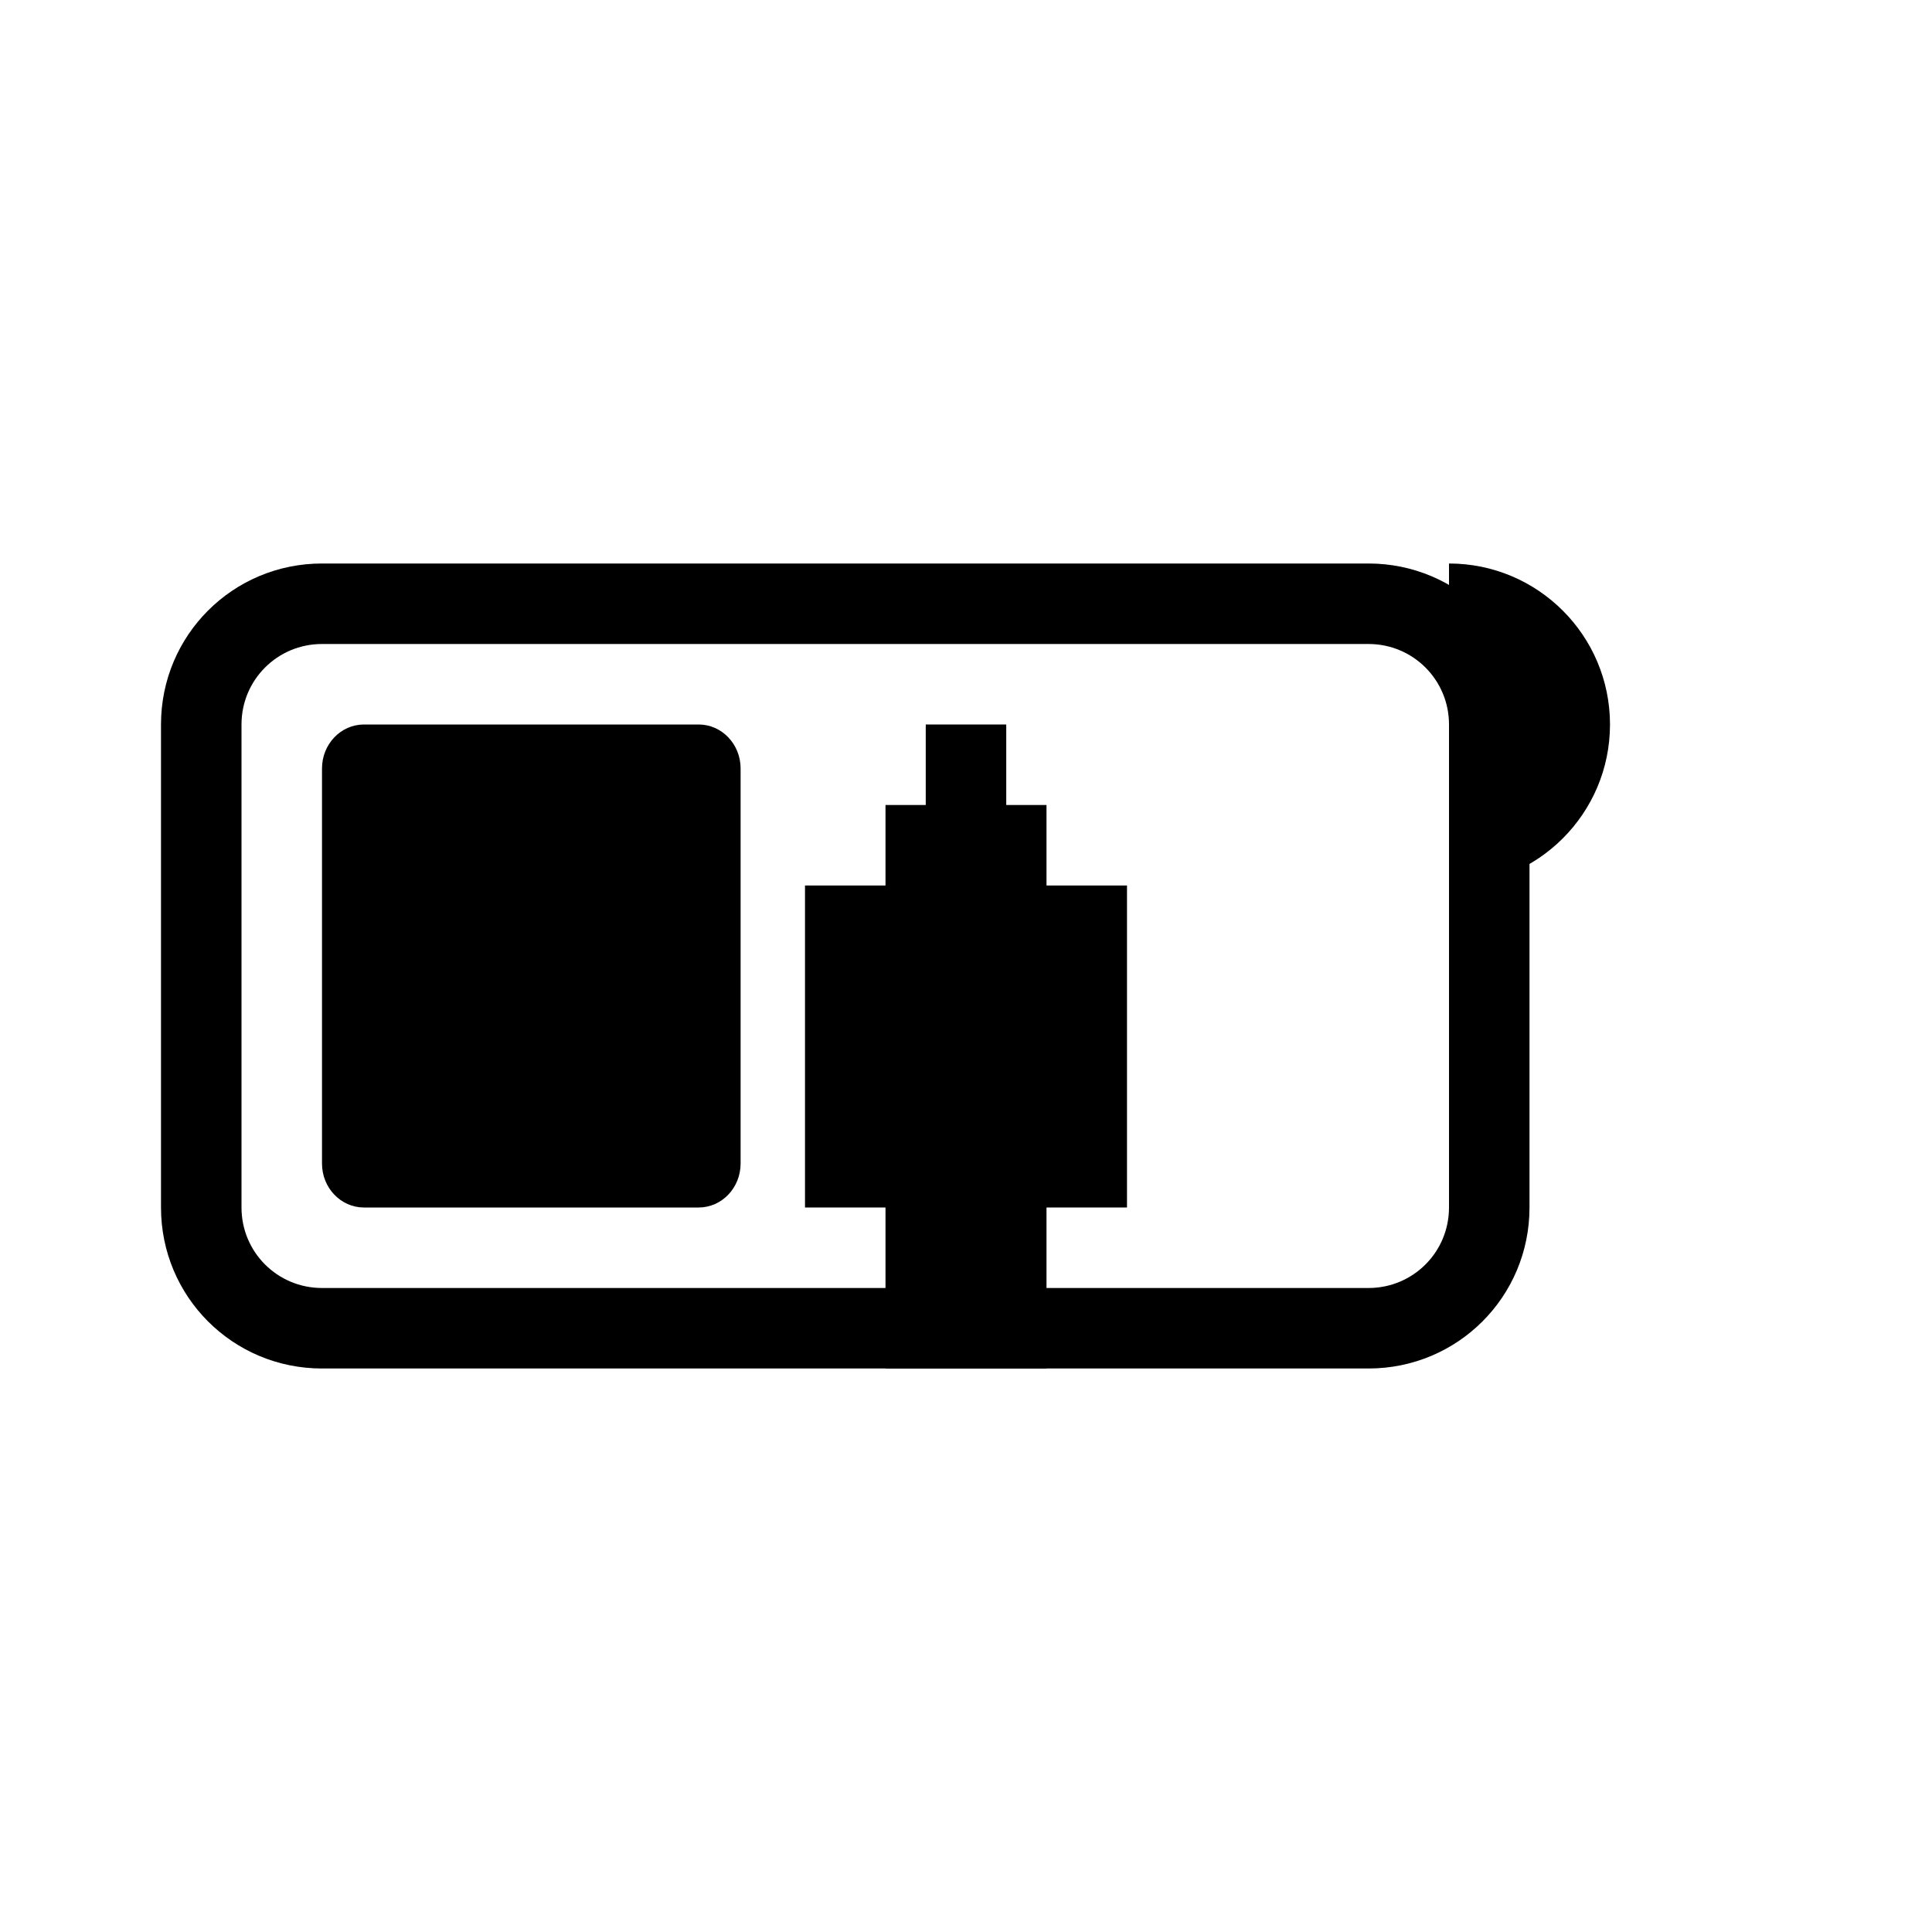
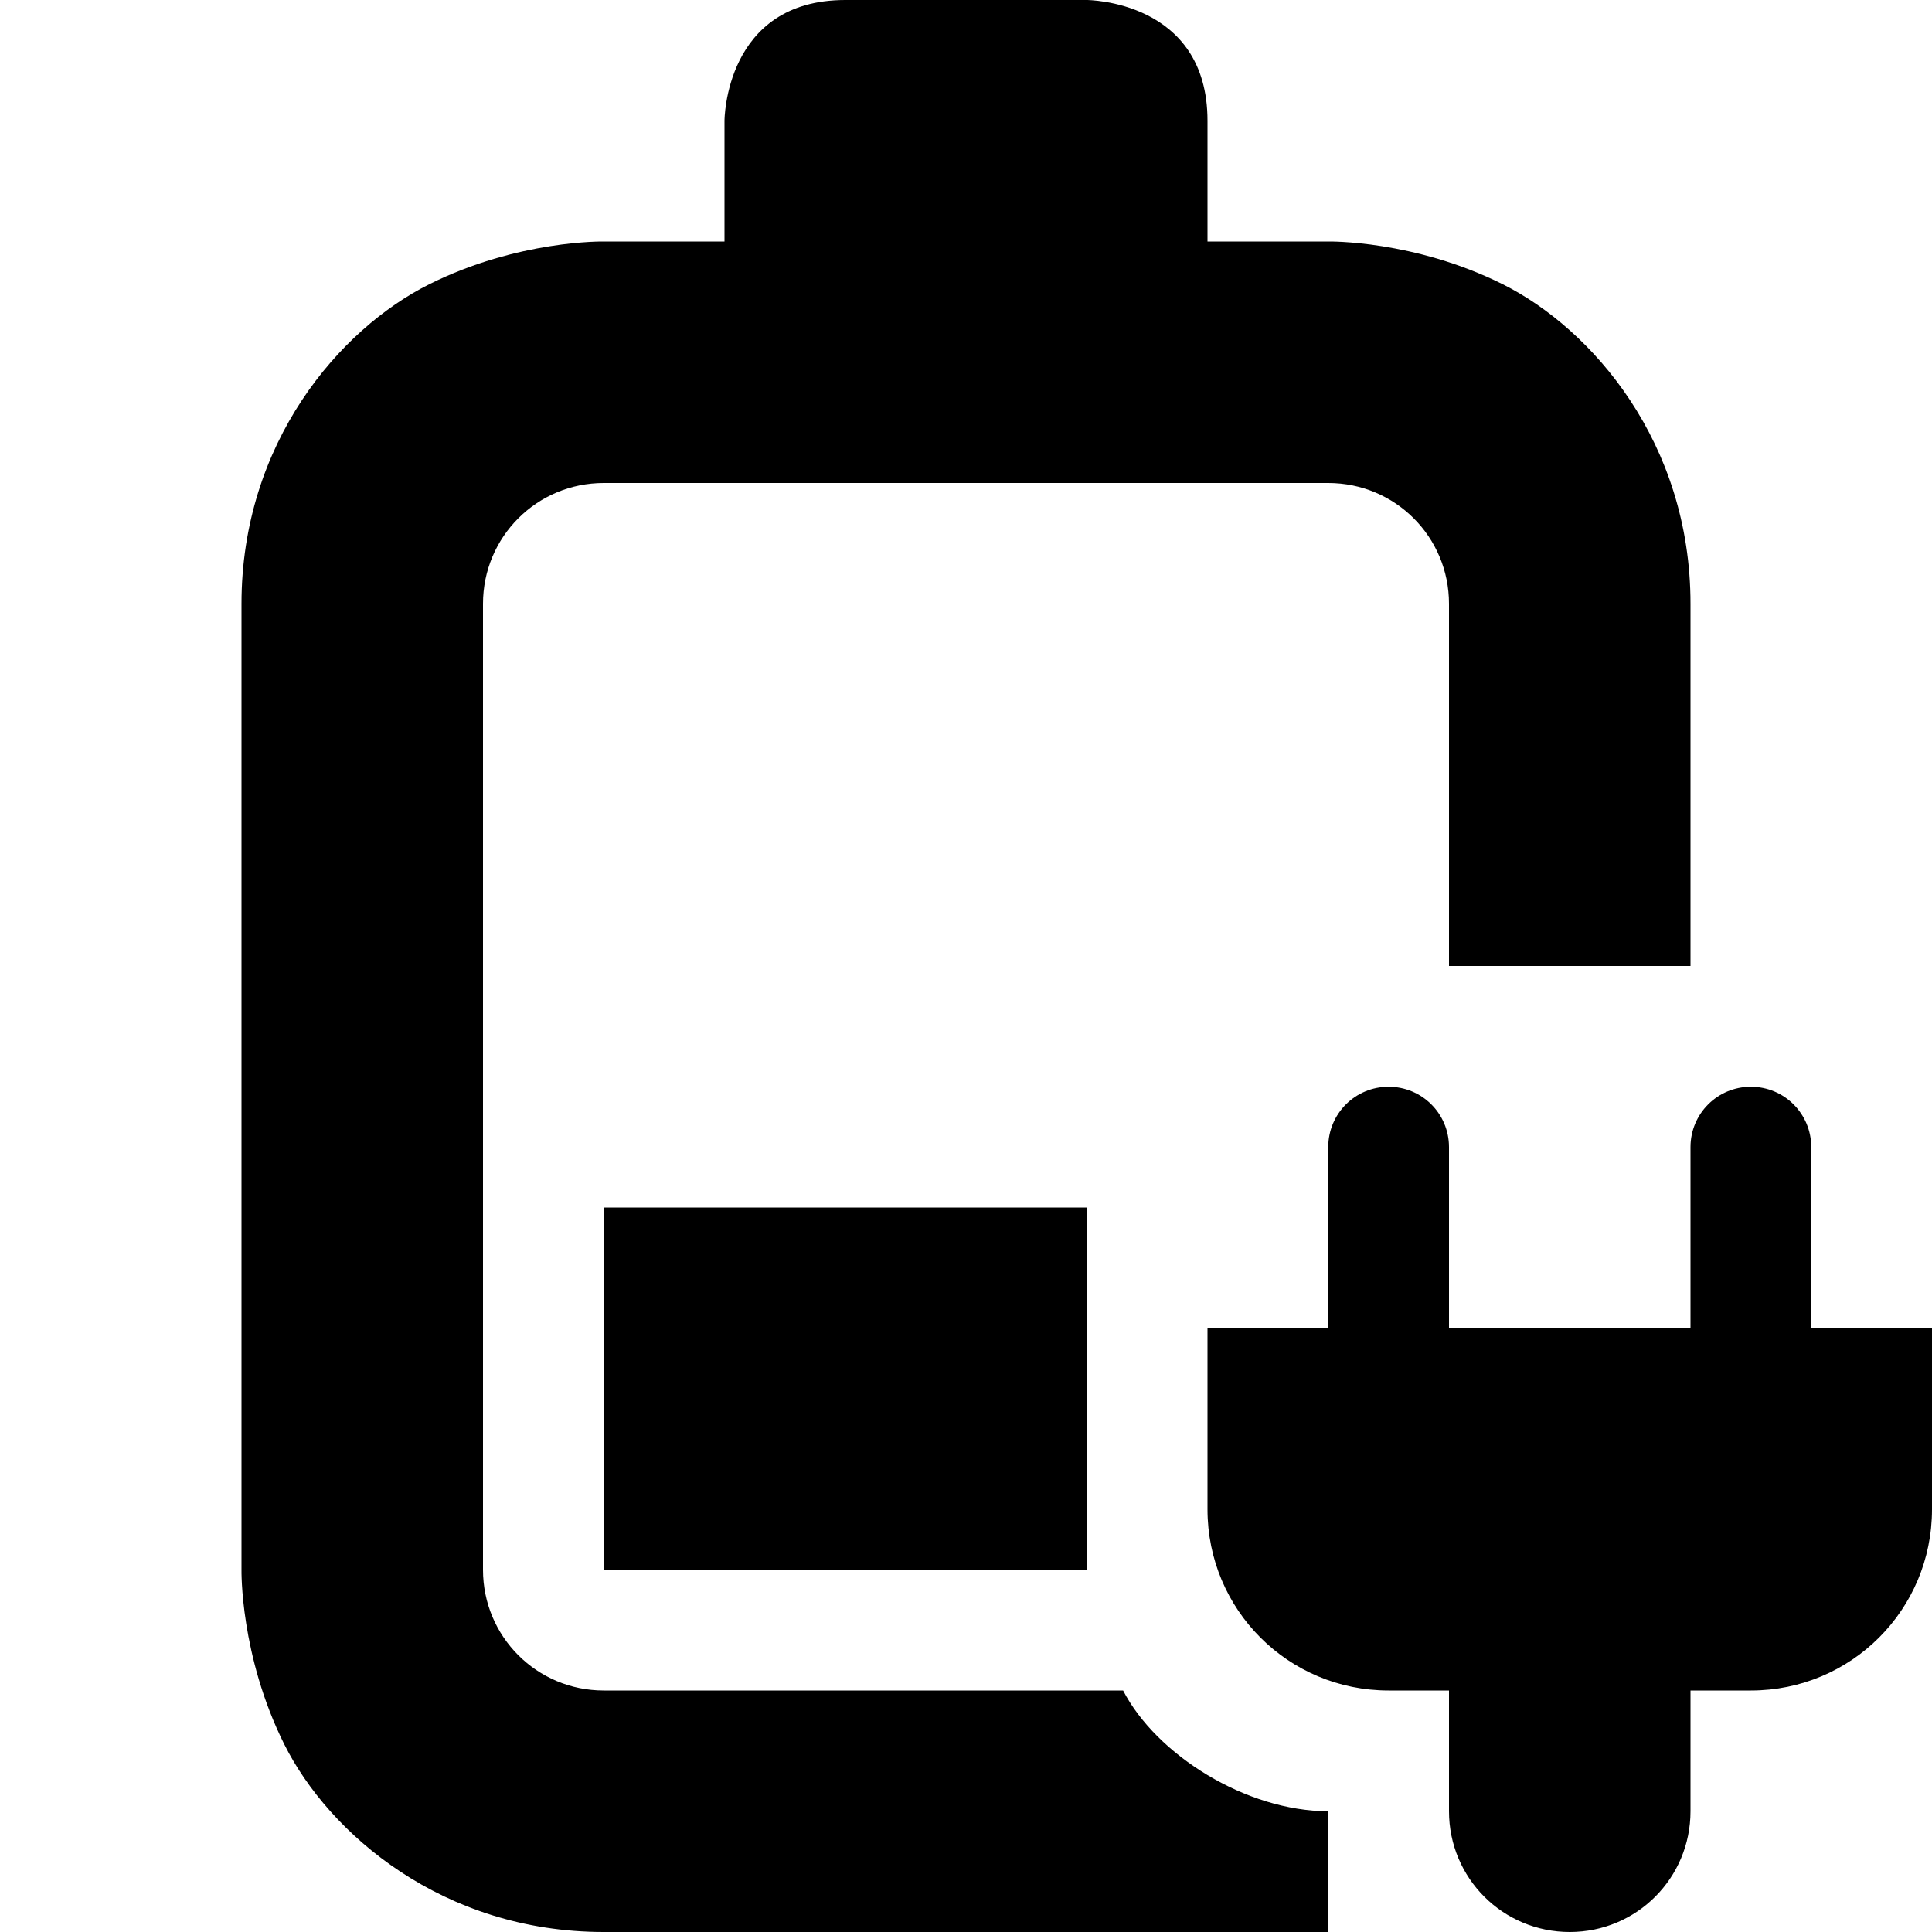
- <svg xmlns="http://www.w3.org/2000/svg" width="24" height="24" version="1.1">
-   <g transform="translate(2,4)" fill="currentColor">
-     <path d="m2 3c-1.108 0-2 0.892-2 2v6c0 1.108 0.892 2 2 2h13c1.108 0 2-0.892 2-2v-6c0-1.108-0.892-2-2-2zm0 1h13c0.554 0 1 0.446 1 1v6c0 0.554-0.446 1-1 1h-13c-0.554 0-1-0.446-1-1v-6c0-0.554 0.446-1 1-1z" style="paint-order:stroke fill markers" />
-     <rect x="2" y="5" width="5.2" height="6" rx=".521" ry=".546" style="paint-order:stroke fill markers" />
-     <path d="m16 3v4a2 2 0 0 0 2-2 2 2 0 0 0-2-2z" style="paint-order:stroke fill markers" />
-     <path d="M11 6v1h1v4h-1v2H9v-2H8v-4h1V6h2zM9.5 5v1h1V5h-1z" />
+ <svg xmlns="http://www.w3.org/2000/svg" version="1.1" width="16" height="16" id="svg7384" viewBox="0 0 16 16">
+   <defs id="defs7386" />
+   <g id="layer4" style="display:inline" transform="translate(-740,-180)">
+     <g id="battery-level-40-plugged-in" transform="translate(58)" style="display:inline">
+       <path id="path78" style="fill:currentColor" d="m 687,190 v 3 l 4,2e-5 V 190 Z" class="success" />
+       <path id="path80" style="fill:currentColor" d="m 689,180 c -1,0 -1,1 -1,1 v 1 h -1 c 0,0 -0.709,-0.014 -1.447,0.355 C 684.814,182.725 684,183.666 684,185 v 8 c 0,0 -0.014,0.709 0.355,1.447 C 684.725,195.186 685.667,196 687,196 h 6 v -1 c -0.678,0 -1.423,-0.466 -1.699,-1 H 687 c -0.554,0 -1,-0.446 -1,-1 v -8 c 0,-0.554 0.446,-1 1,-1 h 4 2 c 0.554,0 1,0.446 1,1 v 3 h 2 v -3 c 0,-1.334 -0.814,-2.275 -1.553,-2.645 C 693.709,181.986 693,182 693,182 h -1 v -1 c 0,-1 -1,-1 -1,-1 z m 4.5,9 c -0.277,0 -0.5,0.223 -0.5,0.5 v 1.5 h -1 v 1.5 c 0,0.831 0.669,1.5 1.5,1.5 h 0.5 v 1 c 0,0.554 0.446,1 1,1 0.554,0 1,-0.446 1,-1 v -1 h 0.5 c 0.831,0 1.5,-0.669 1.5,-1.5 V 191 h -1 v -1.5 c 0,-0.277 -0.223,-0.5 -0.5,-0.5 -0.277,0 -0.5,0.223 -0.5,0.5 v 1.5 h -2 v -1.5 c 0,-0.277 -0.223,-0.5 -0.5,-0.5 z" />
+     </g>
  </g>
</svg>
